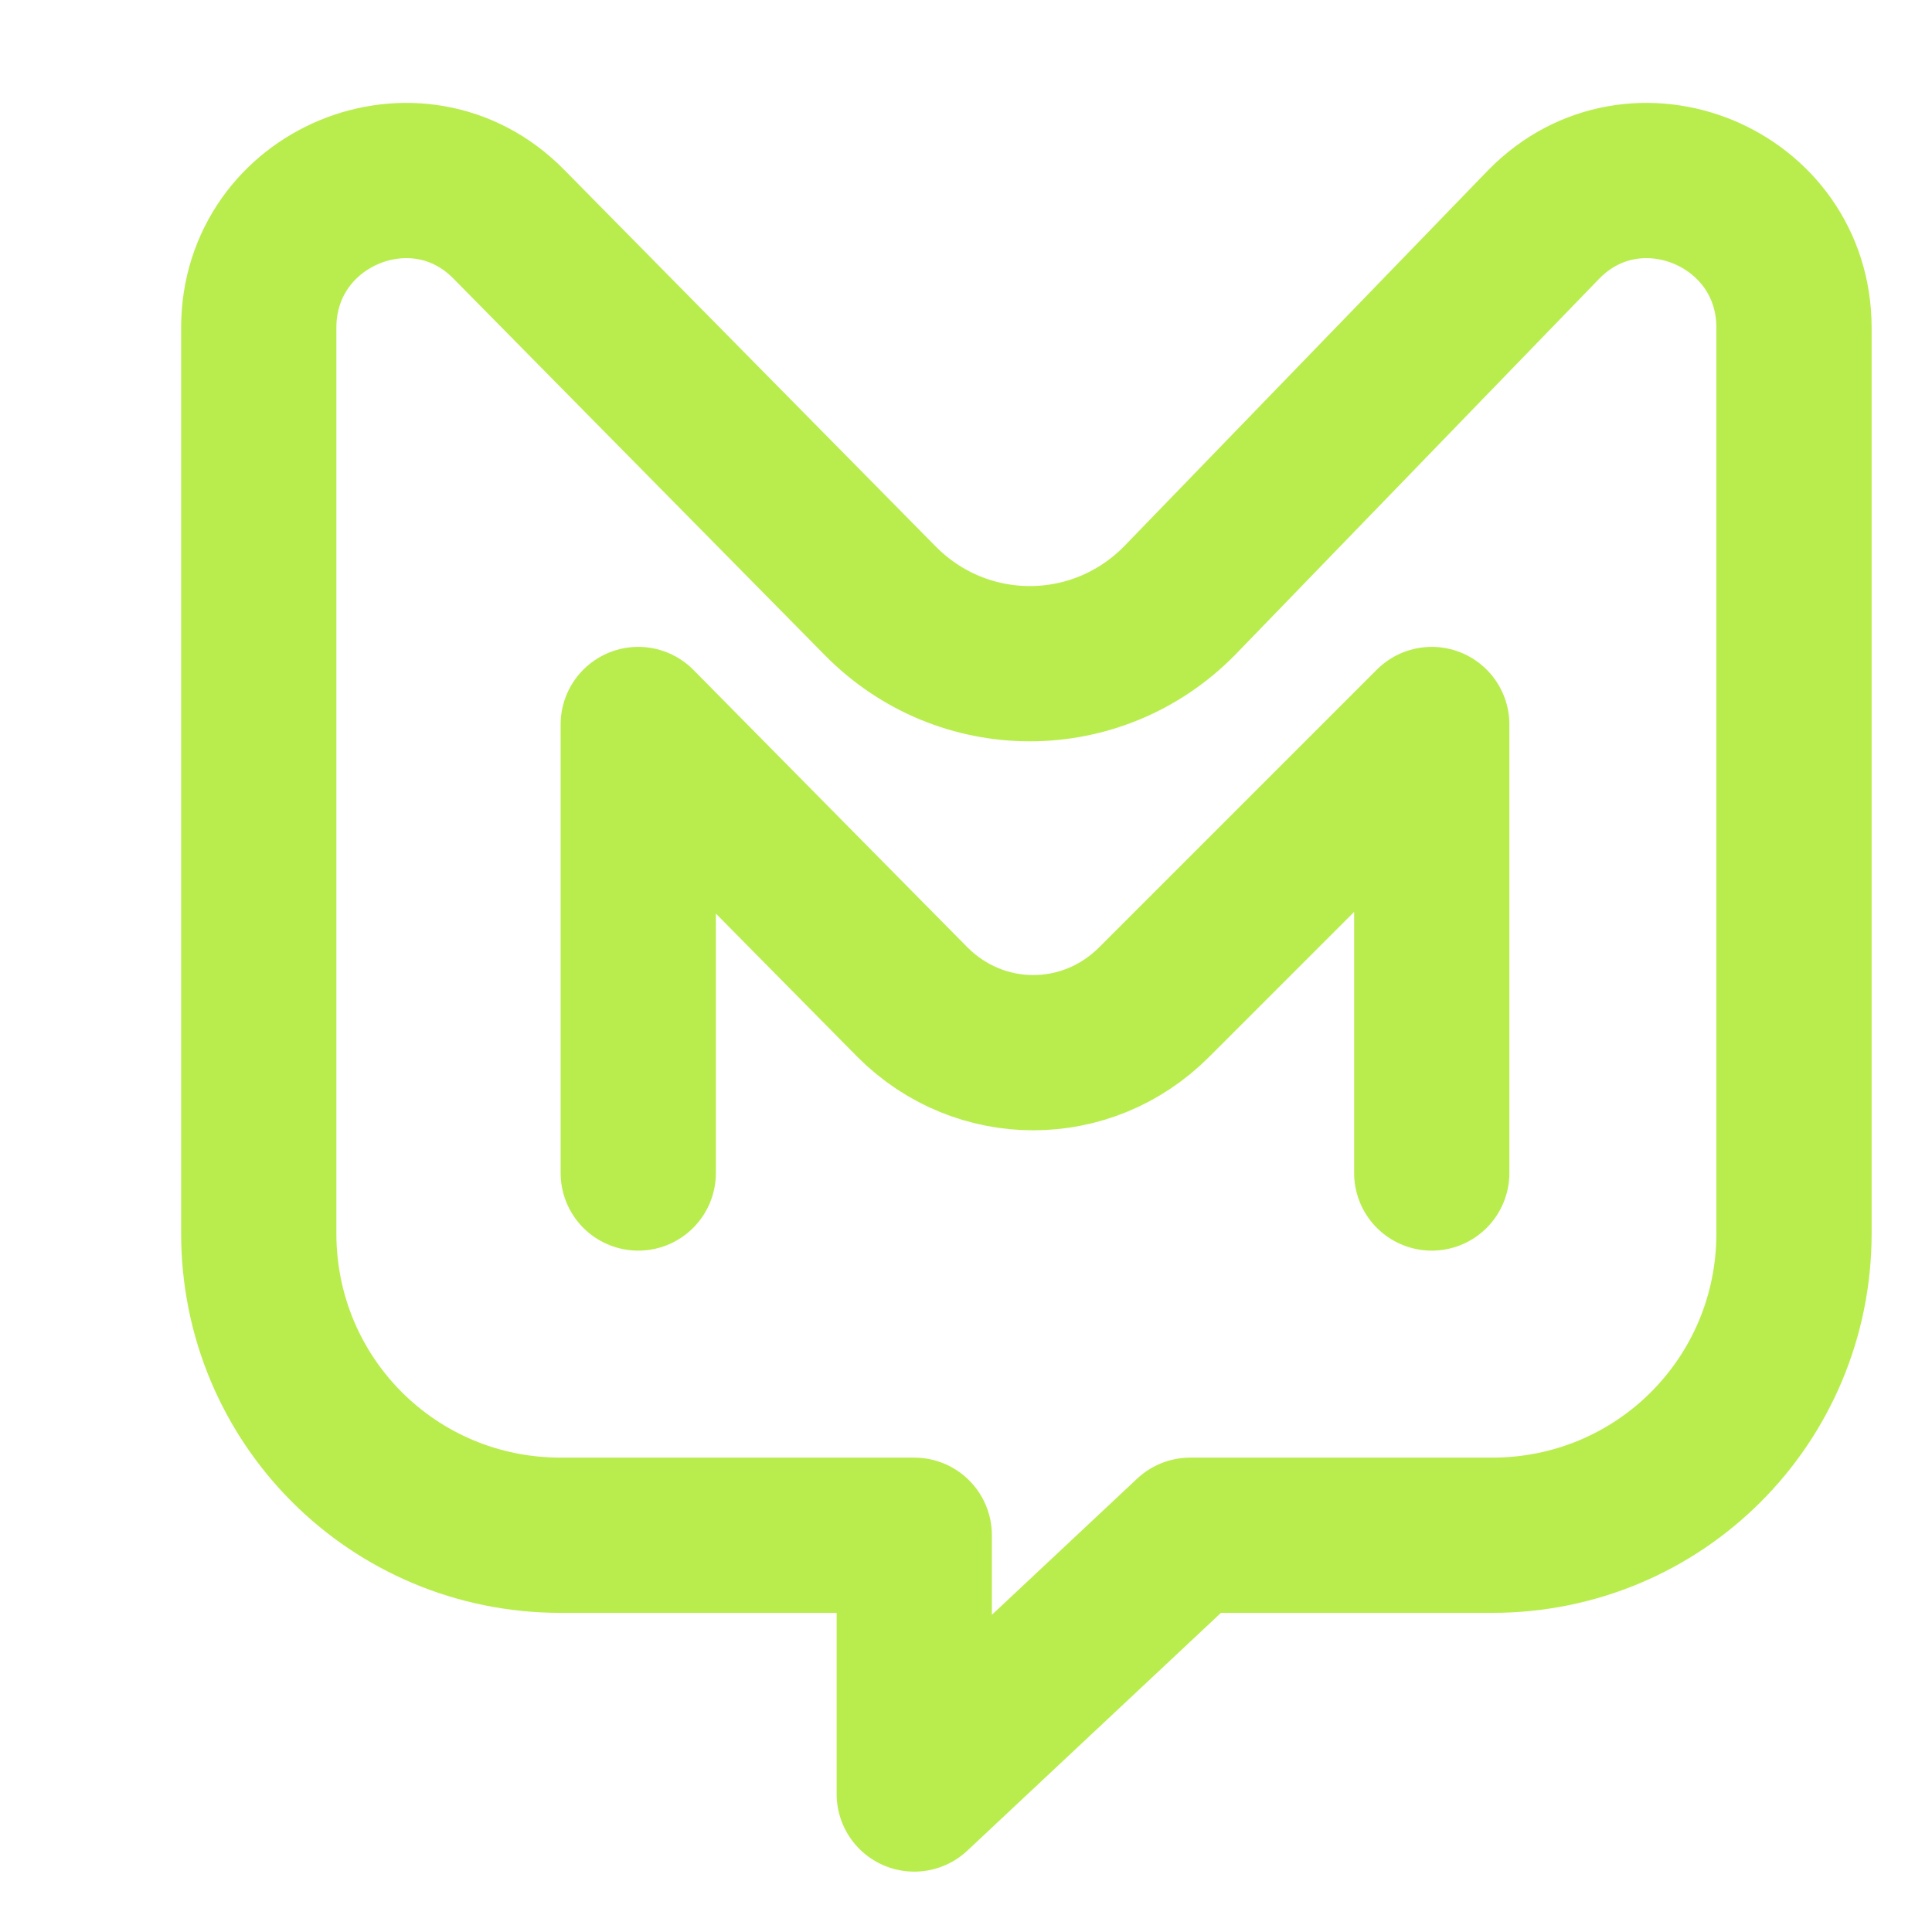
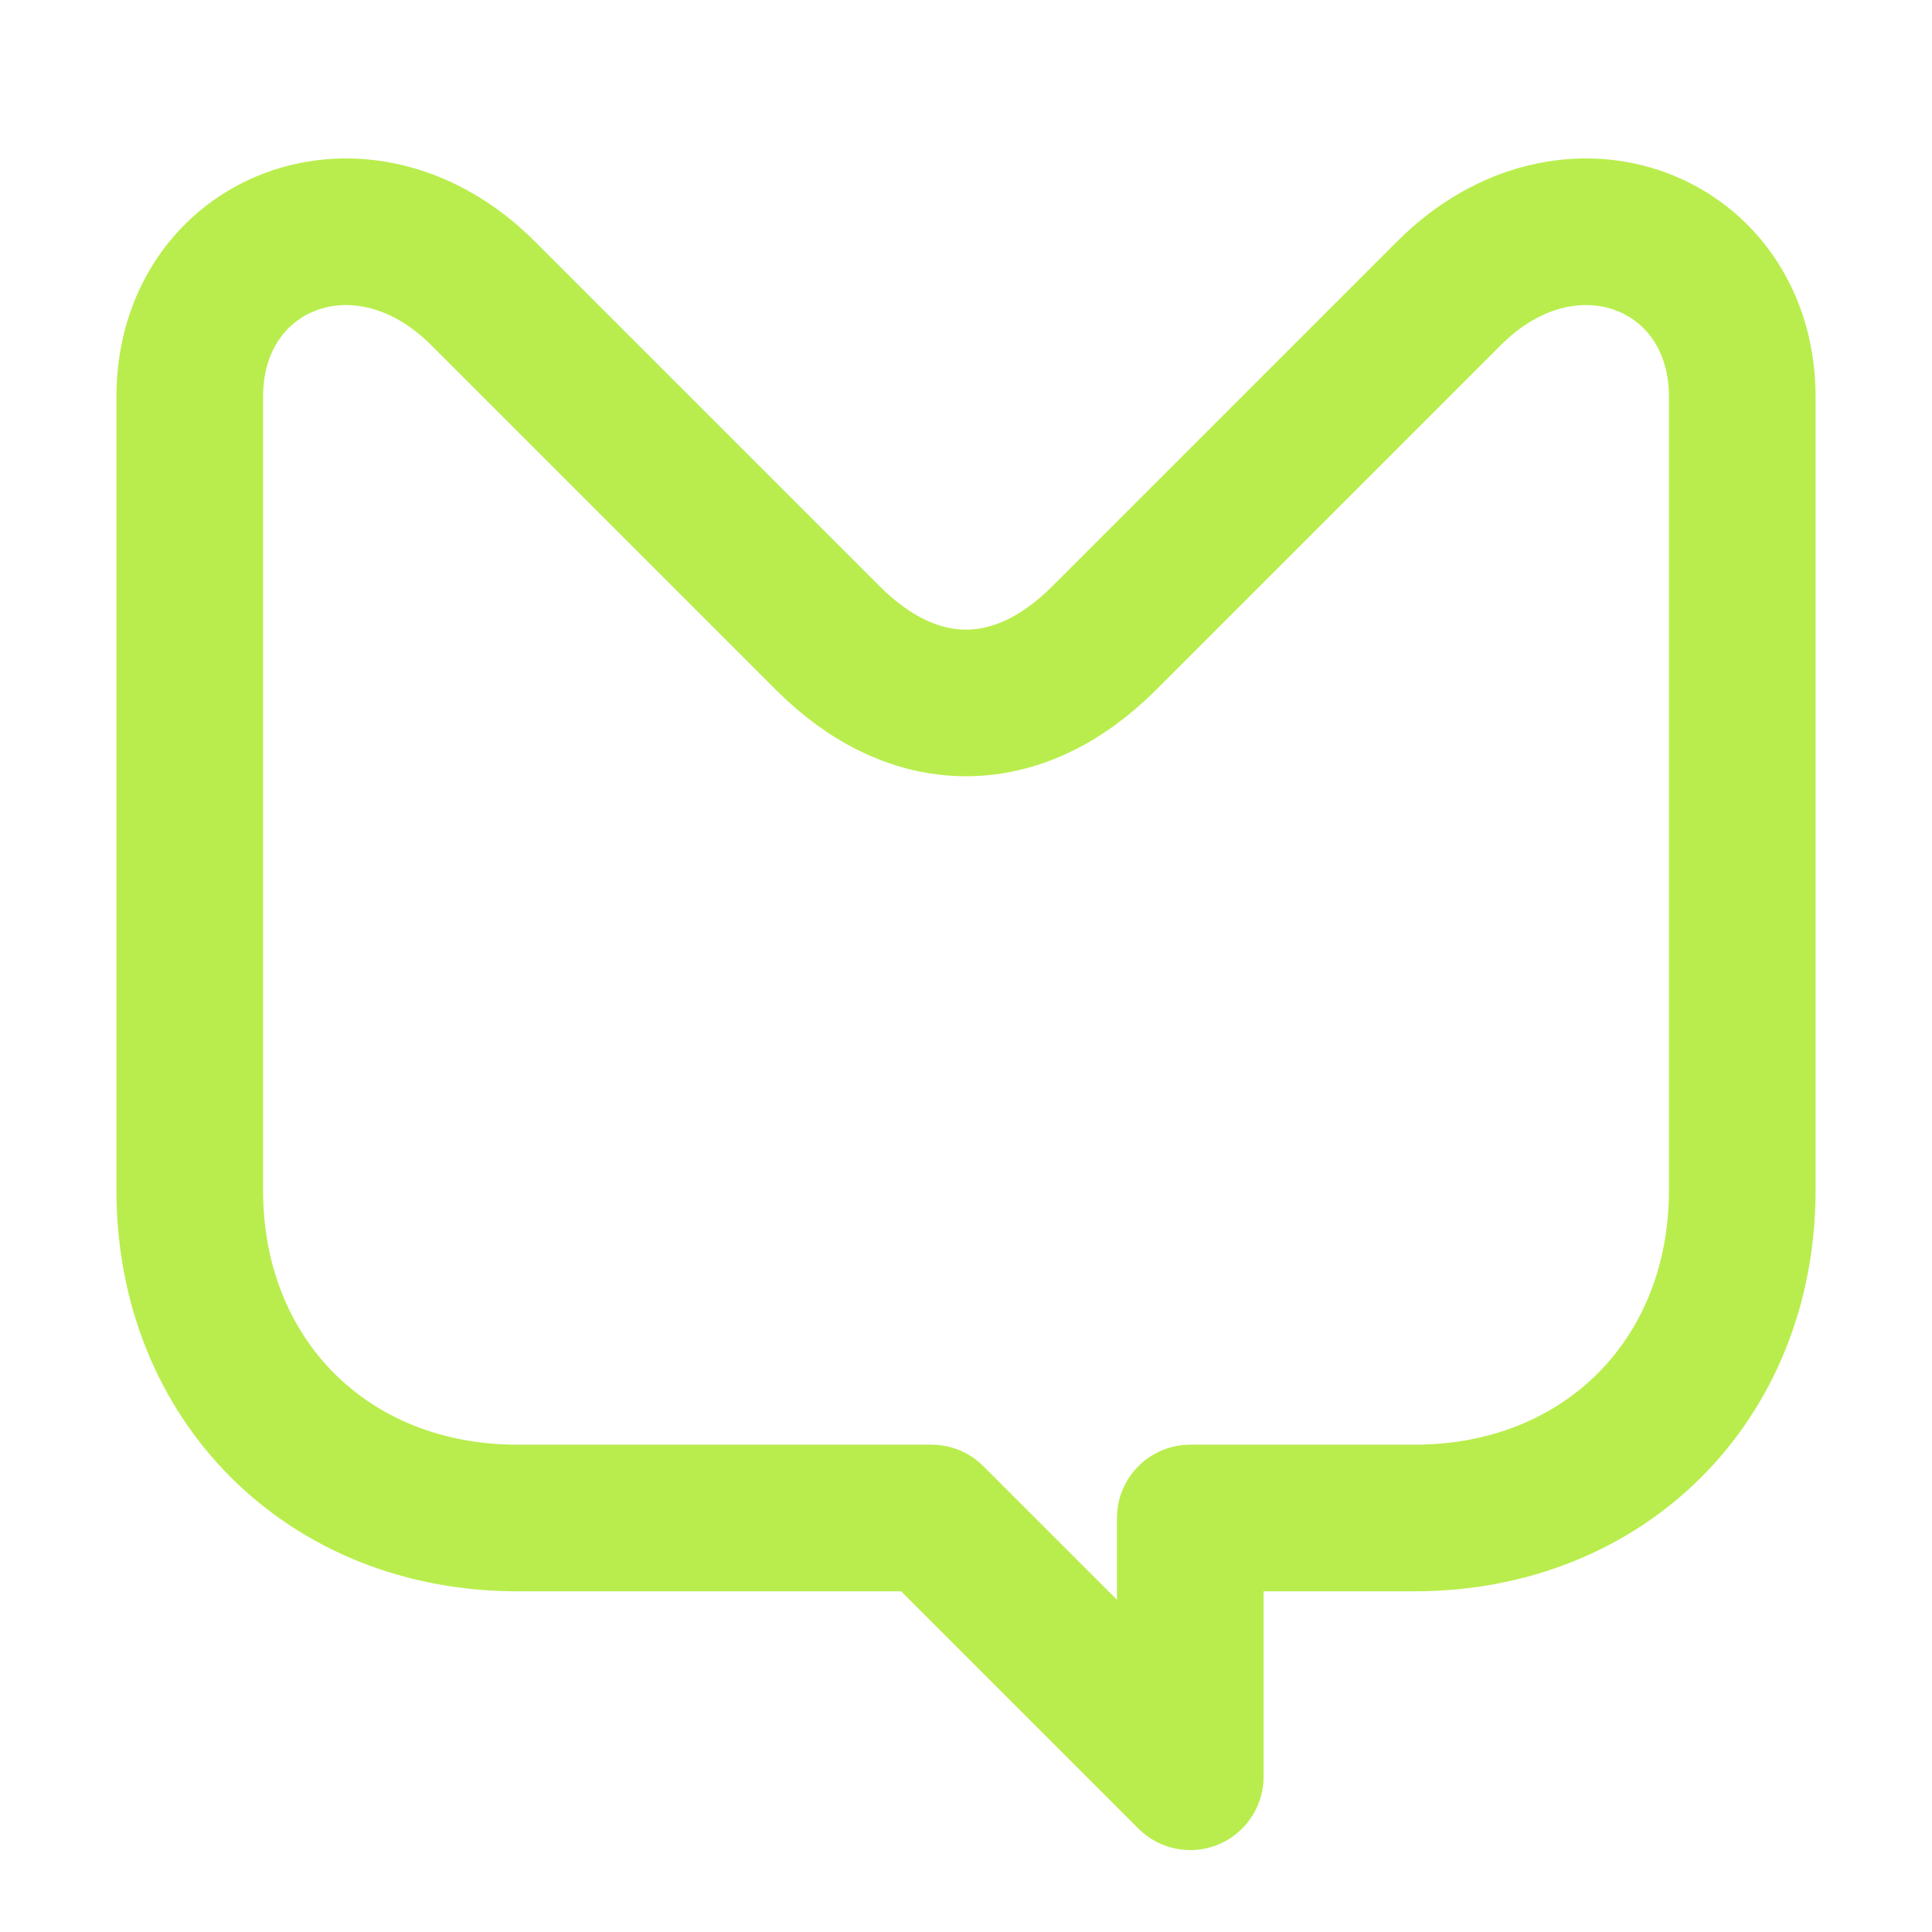
<svg xmlns="http://www.w3.org/2000/svg" viewBox="0 0 112 112" role="img" aria-label="Môj Chatbot">
-   <g transform="translate(112 0) scale(-1 1)" fill="none" stroke="#B9ED4D" stroke-width="9" stroke-linecap="round" stroke-linejoin="round">
-     <path d="M8 19V71.5C8 81.2 15.8 89 25.5 89H43L59 104V89H79.5C89.2 89 97 81.2 97 71.5V19C97 11.4 87.8 7.6 82.5 13L61 34.8C56.2 39.7 48.4 39.7 43.6 34.8L22.5 13C17.2 7.6 8 11.4 8 19Z" />
-     <path d="M29 68V42L45.1 58.1C49 62 55.2 62 59.1 58.1L75 42V68" />
-   </g>
+   <path d="M69 103L69 88H82C93 88 101 80 101 69V23C101 14 91 10 84 17L64 37C59 42 53 42 48 37L28 17C21 10 11 14 11 23V69C11 80 19 88 30 88H54L69 103Z" fill="none" stroke="#B9ED4D" stroke-width="8.5" stroke-linecap="round" stroke-linejoin="round" />
</svg>
